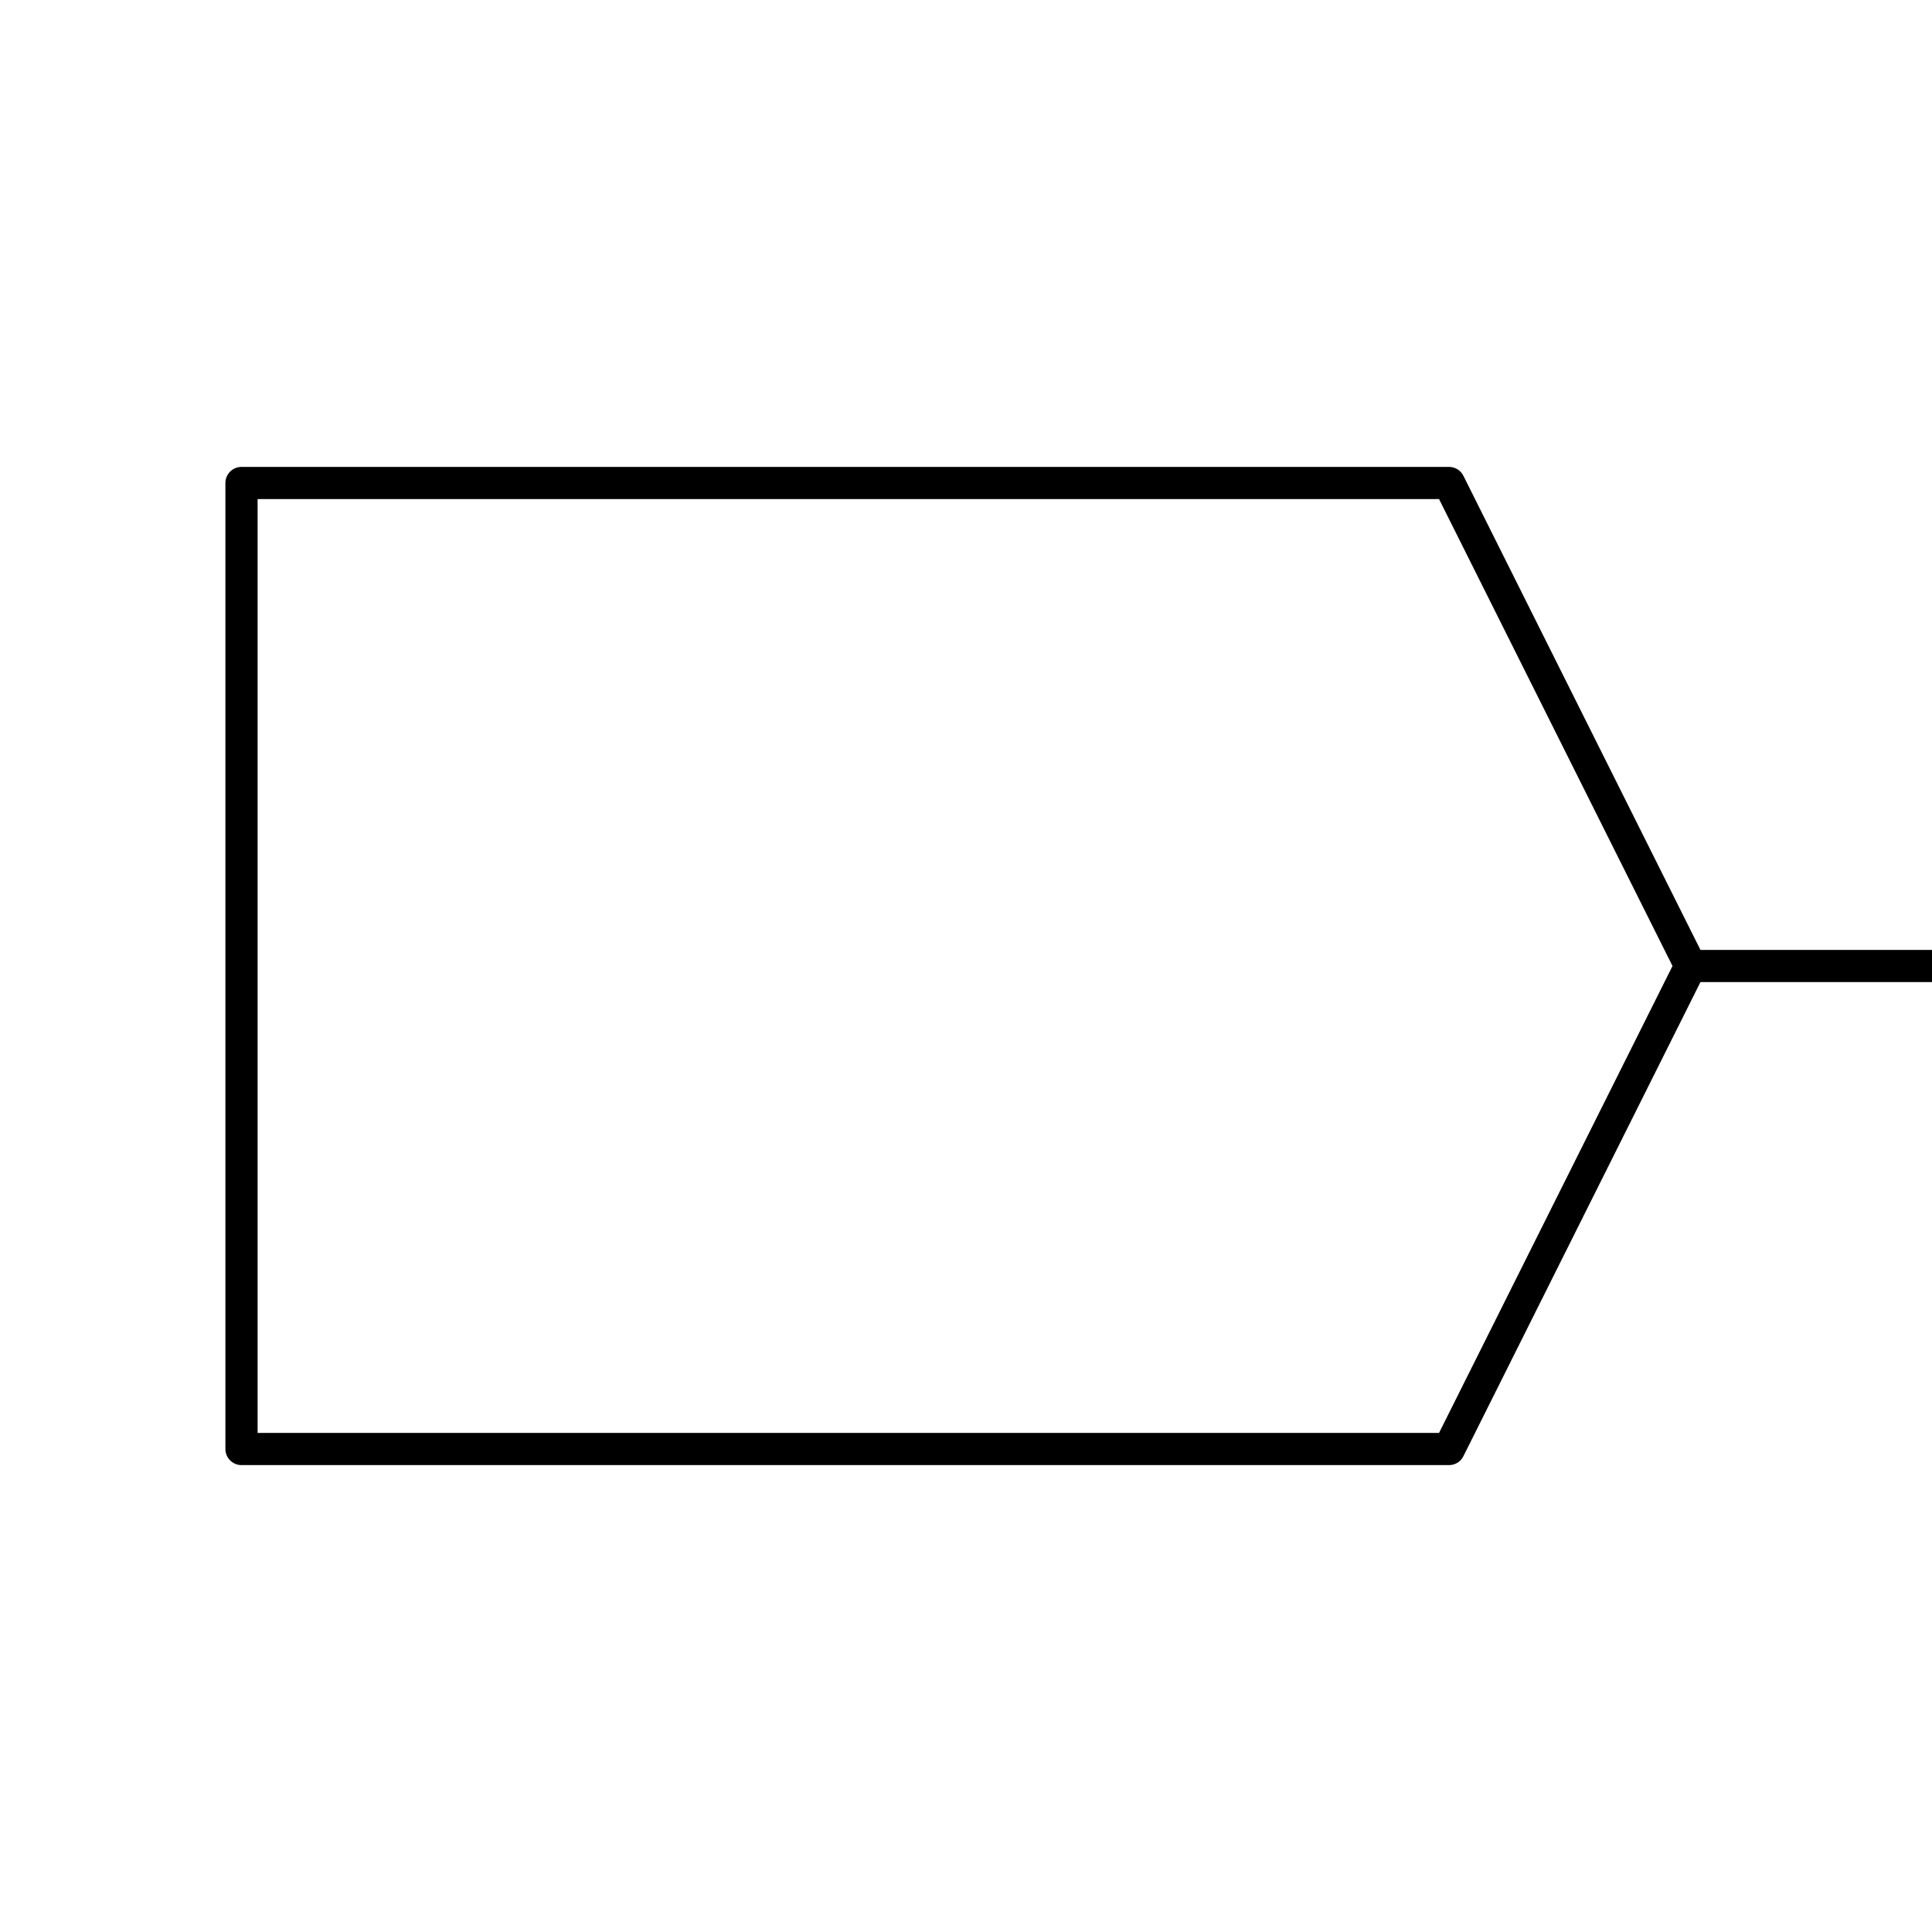
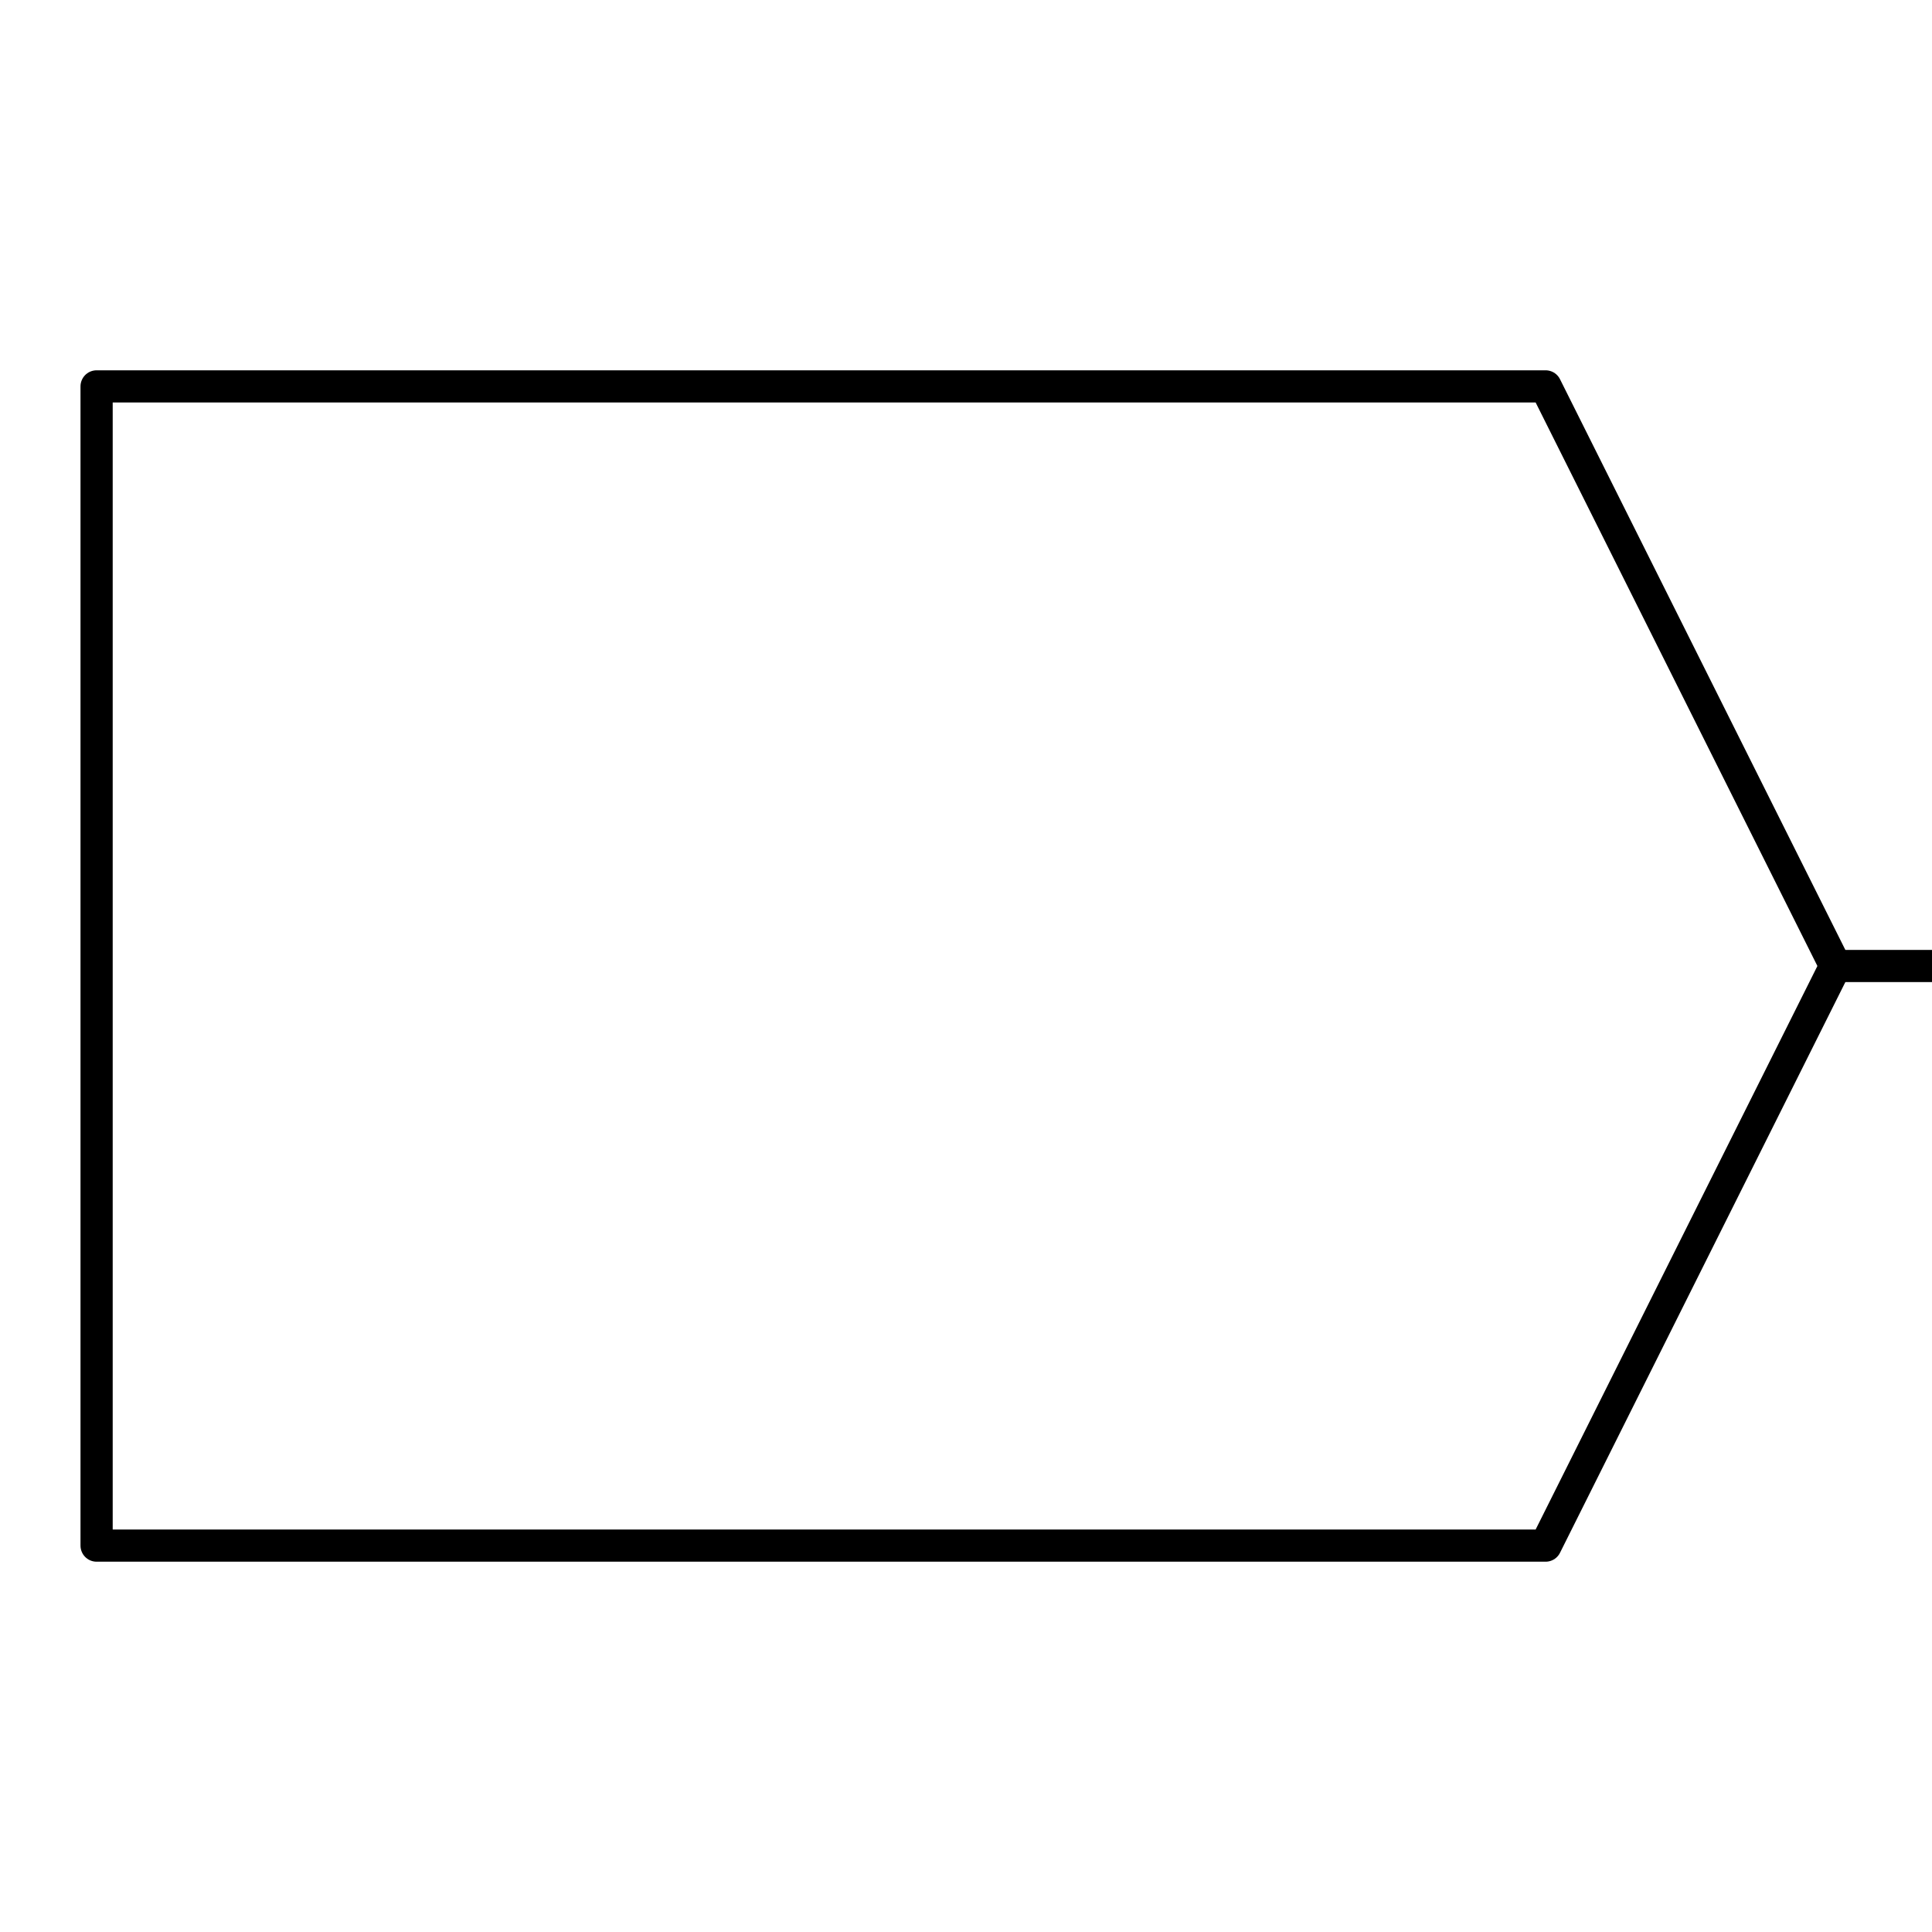
<svg xmlns="http://www.w3.org/2000/svg" width="120" height="120" viewBox="0 0 120 120">
  <g id="pin-in" fill="none" stroke="#000" stroke-width="2" stroke-linecap="round" stroke-linejoin="round">
-     <polygon id="body" points="15,30 90,30 105,60 90,90 15,90" />
-     <line id="stem" x1="105" y1="60" x2="120" y2="60" />
+     <polygon id="body" points="6,24 96,24 114,60 96,96 6,96" />
+     <line id="stem" x1="114" y1="60" x2="120" y2="60" />
  </g>
</svg>
